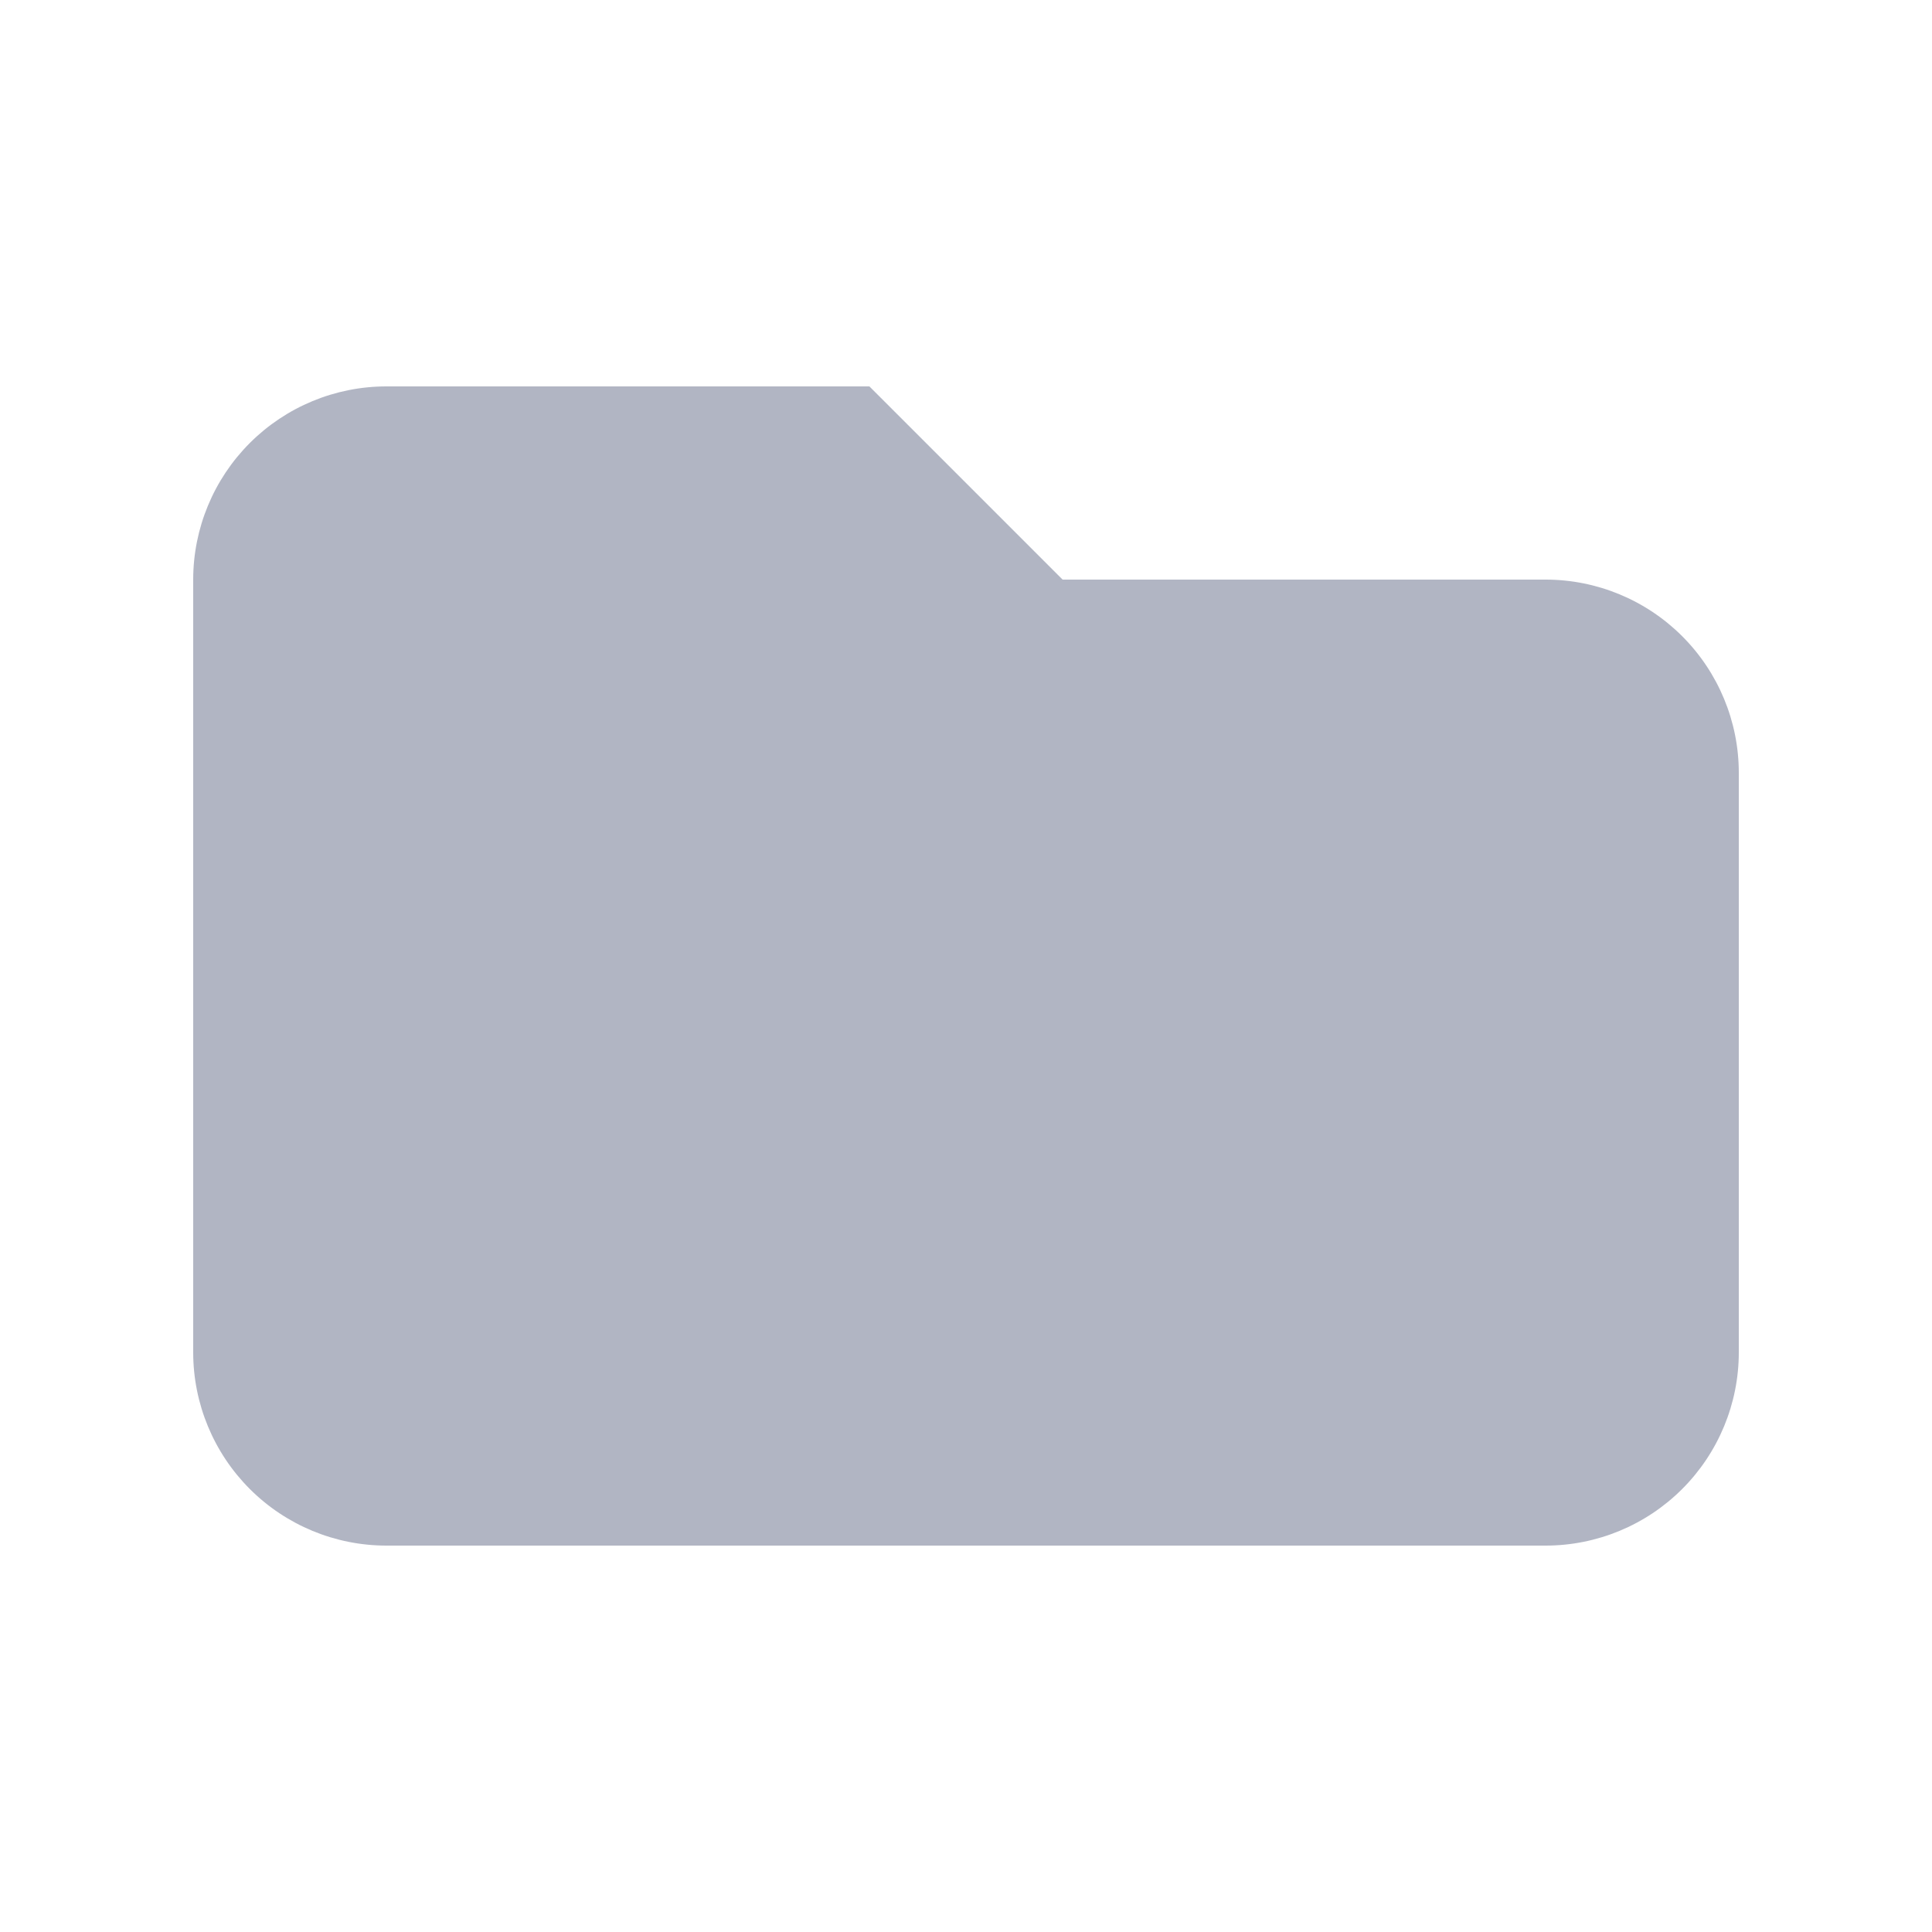
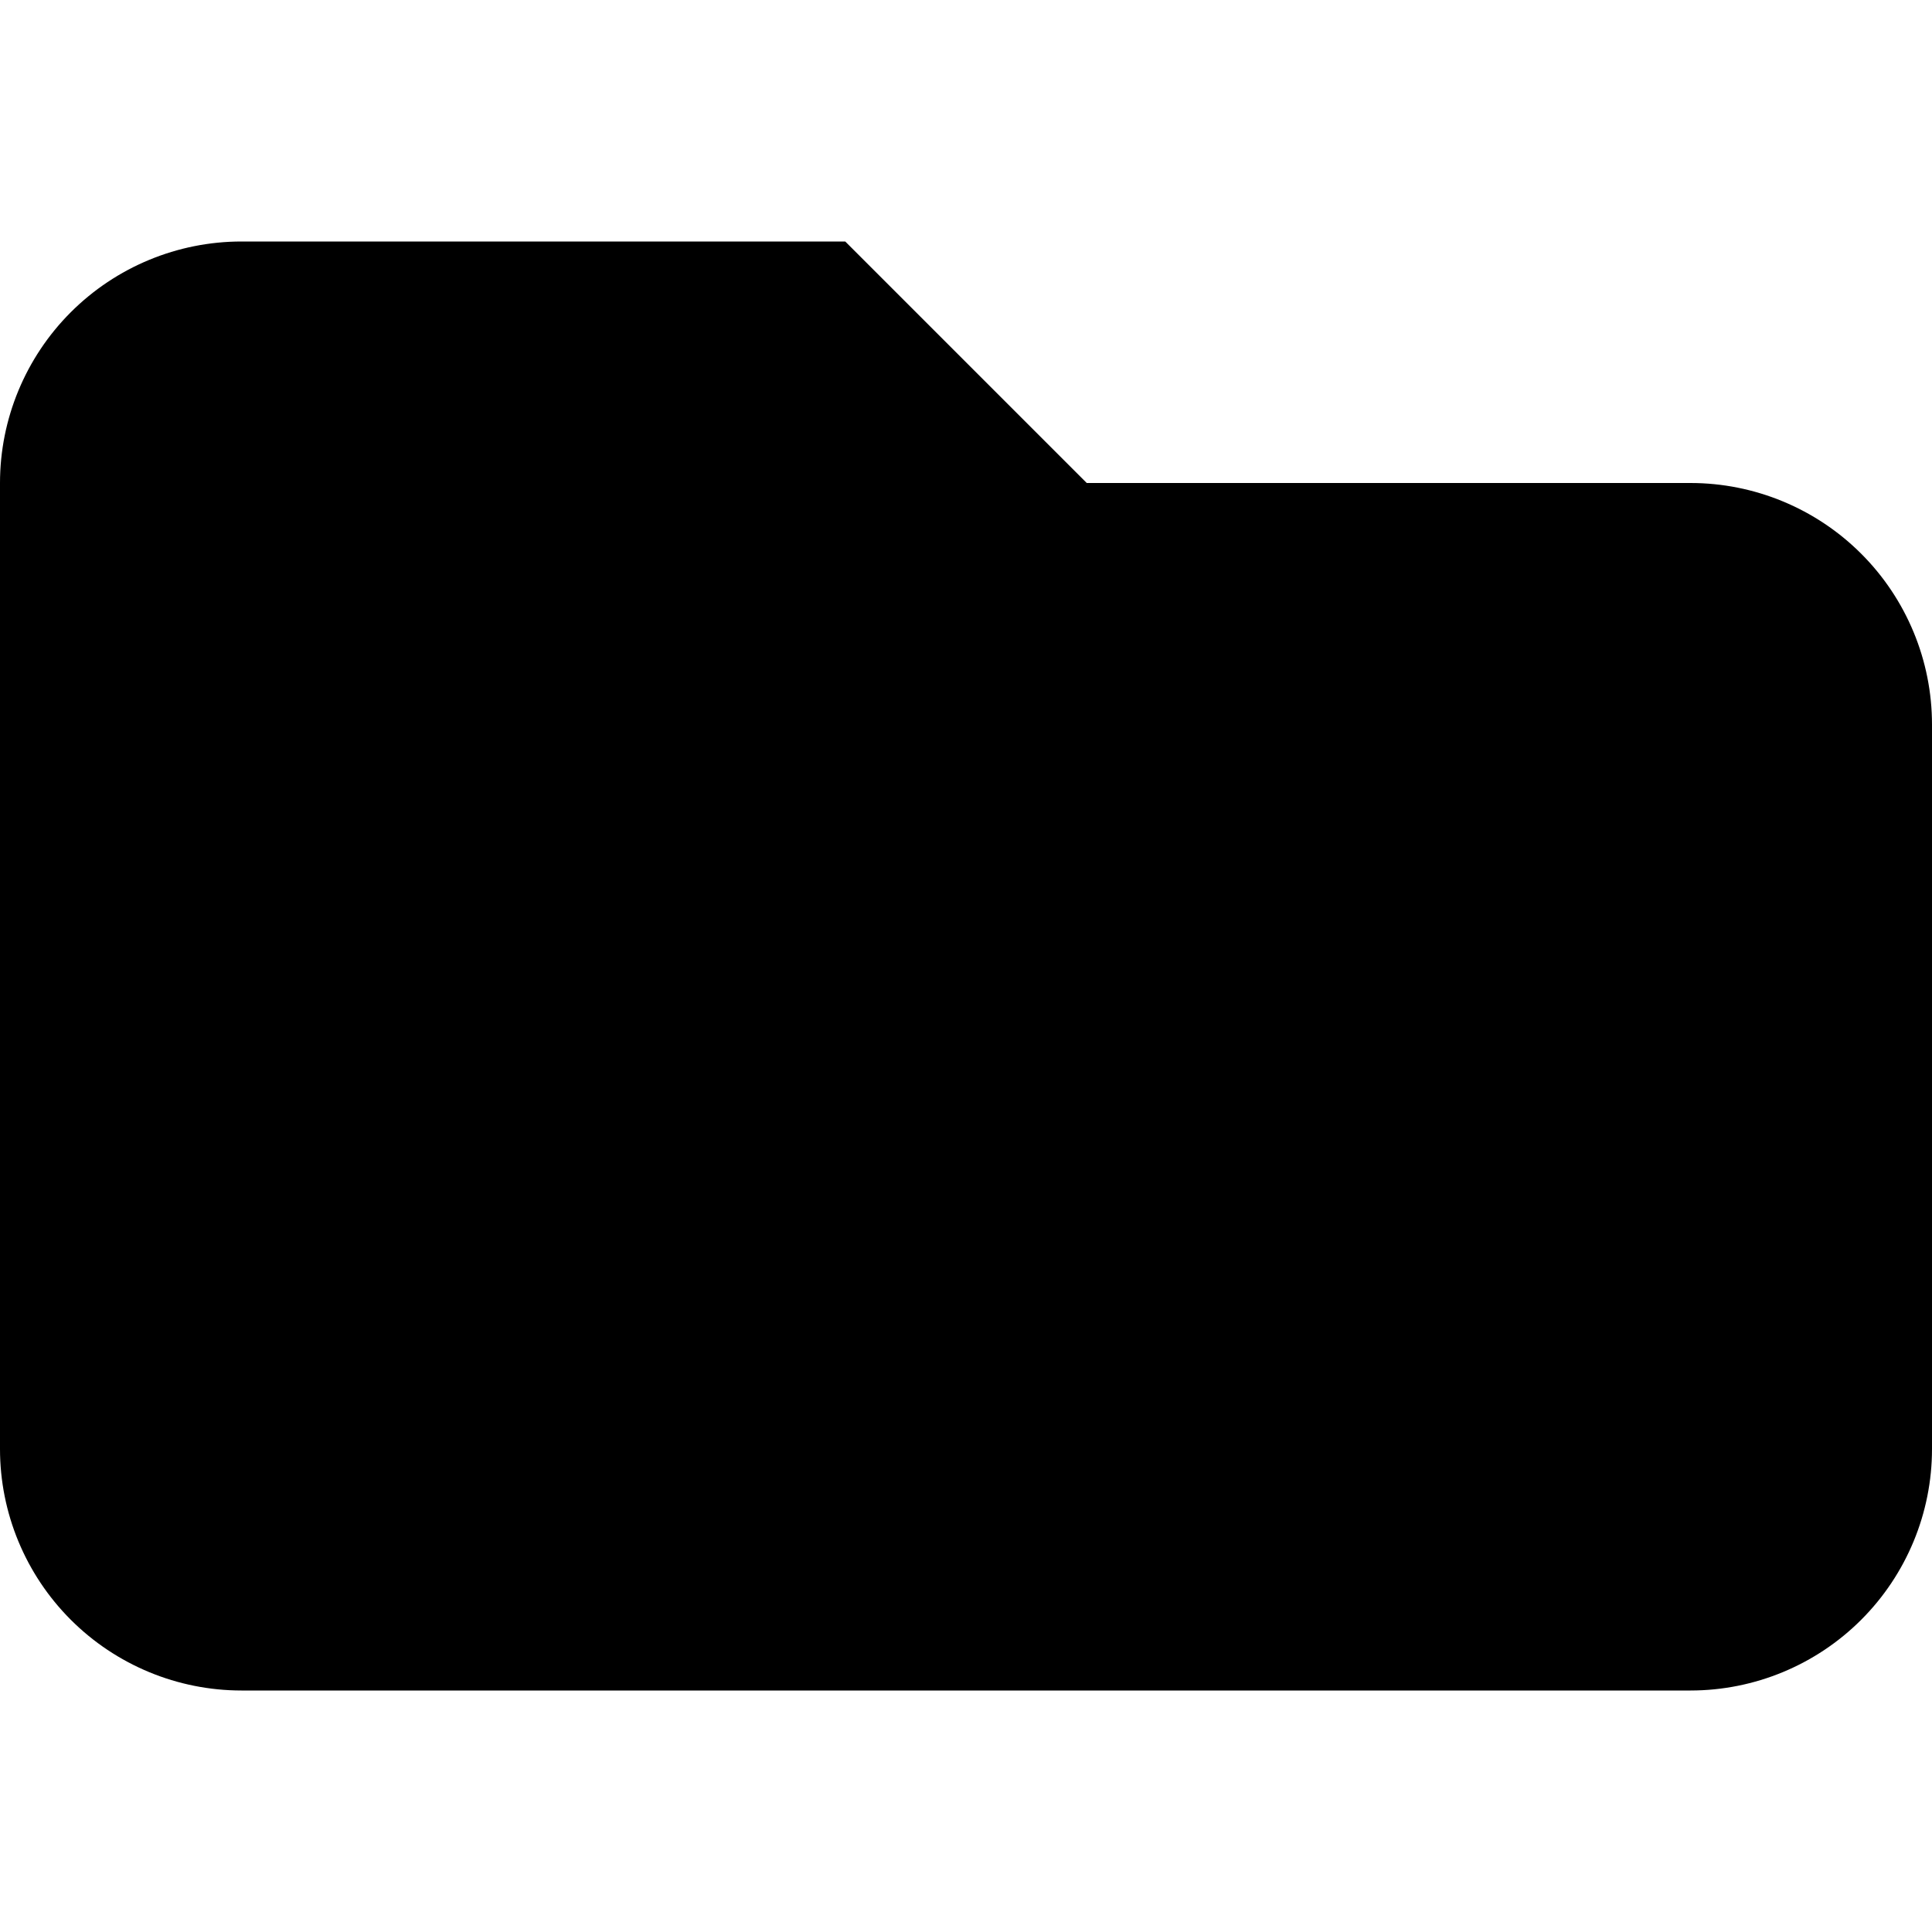
- <svg xmlns="http://www.w3.org/2000/svg" width="20" height="20" viewBox="0 0 20 20" fill="none">
-   <path d="M2 6C2 5.47 2.211 4.961 2.586 4.586C2.961 4.211 3.47 4 4 4H9L11 6H16C16.53 6 17.039 6.211 17.414 6.586C17.789 6.961 18 7.47 18 8V14C18 14.53 17.789 15.039 17.414 15.414C17.039 15.789 16.53 16 16 16H4C3.47 16 2.961 15.789 2.586 15.414C2.211 15.039 2 14.53 2 14V6Z" fill="#B1B5C3" />
+ <svg xmlns="http://www.w3.org/2000/svg" fill="none" height="16" viewBox="0 0 16 16" width="16">
+   <path d="m0 4c0-.53.211-1.039.586-1.414.375-.375.884-.586 1.414-.586h5l2 2h5c.53 0 1.039.211 1.414.586.375.375.586.884.586 1.414v6c0 .53-.211 1.039-.586 1.414s-.884.586-1.414.586h-12c-.53 0-1.039-.211-1.414-.586-.375-.375-.586-.884-.586-1.414z" fill="currentColor" />
</svg>
